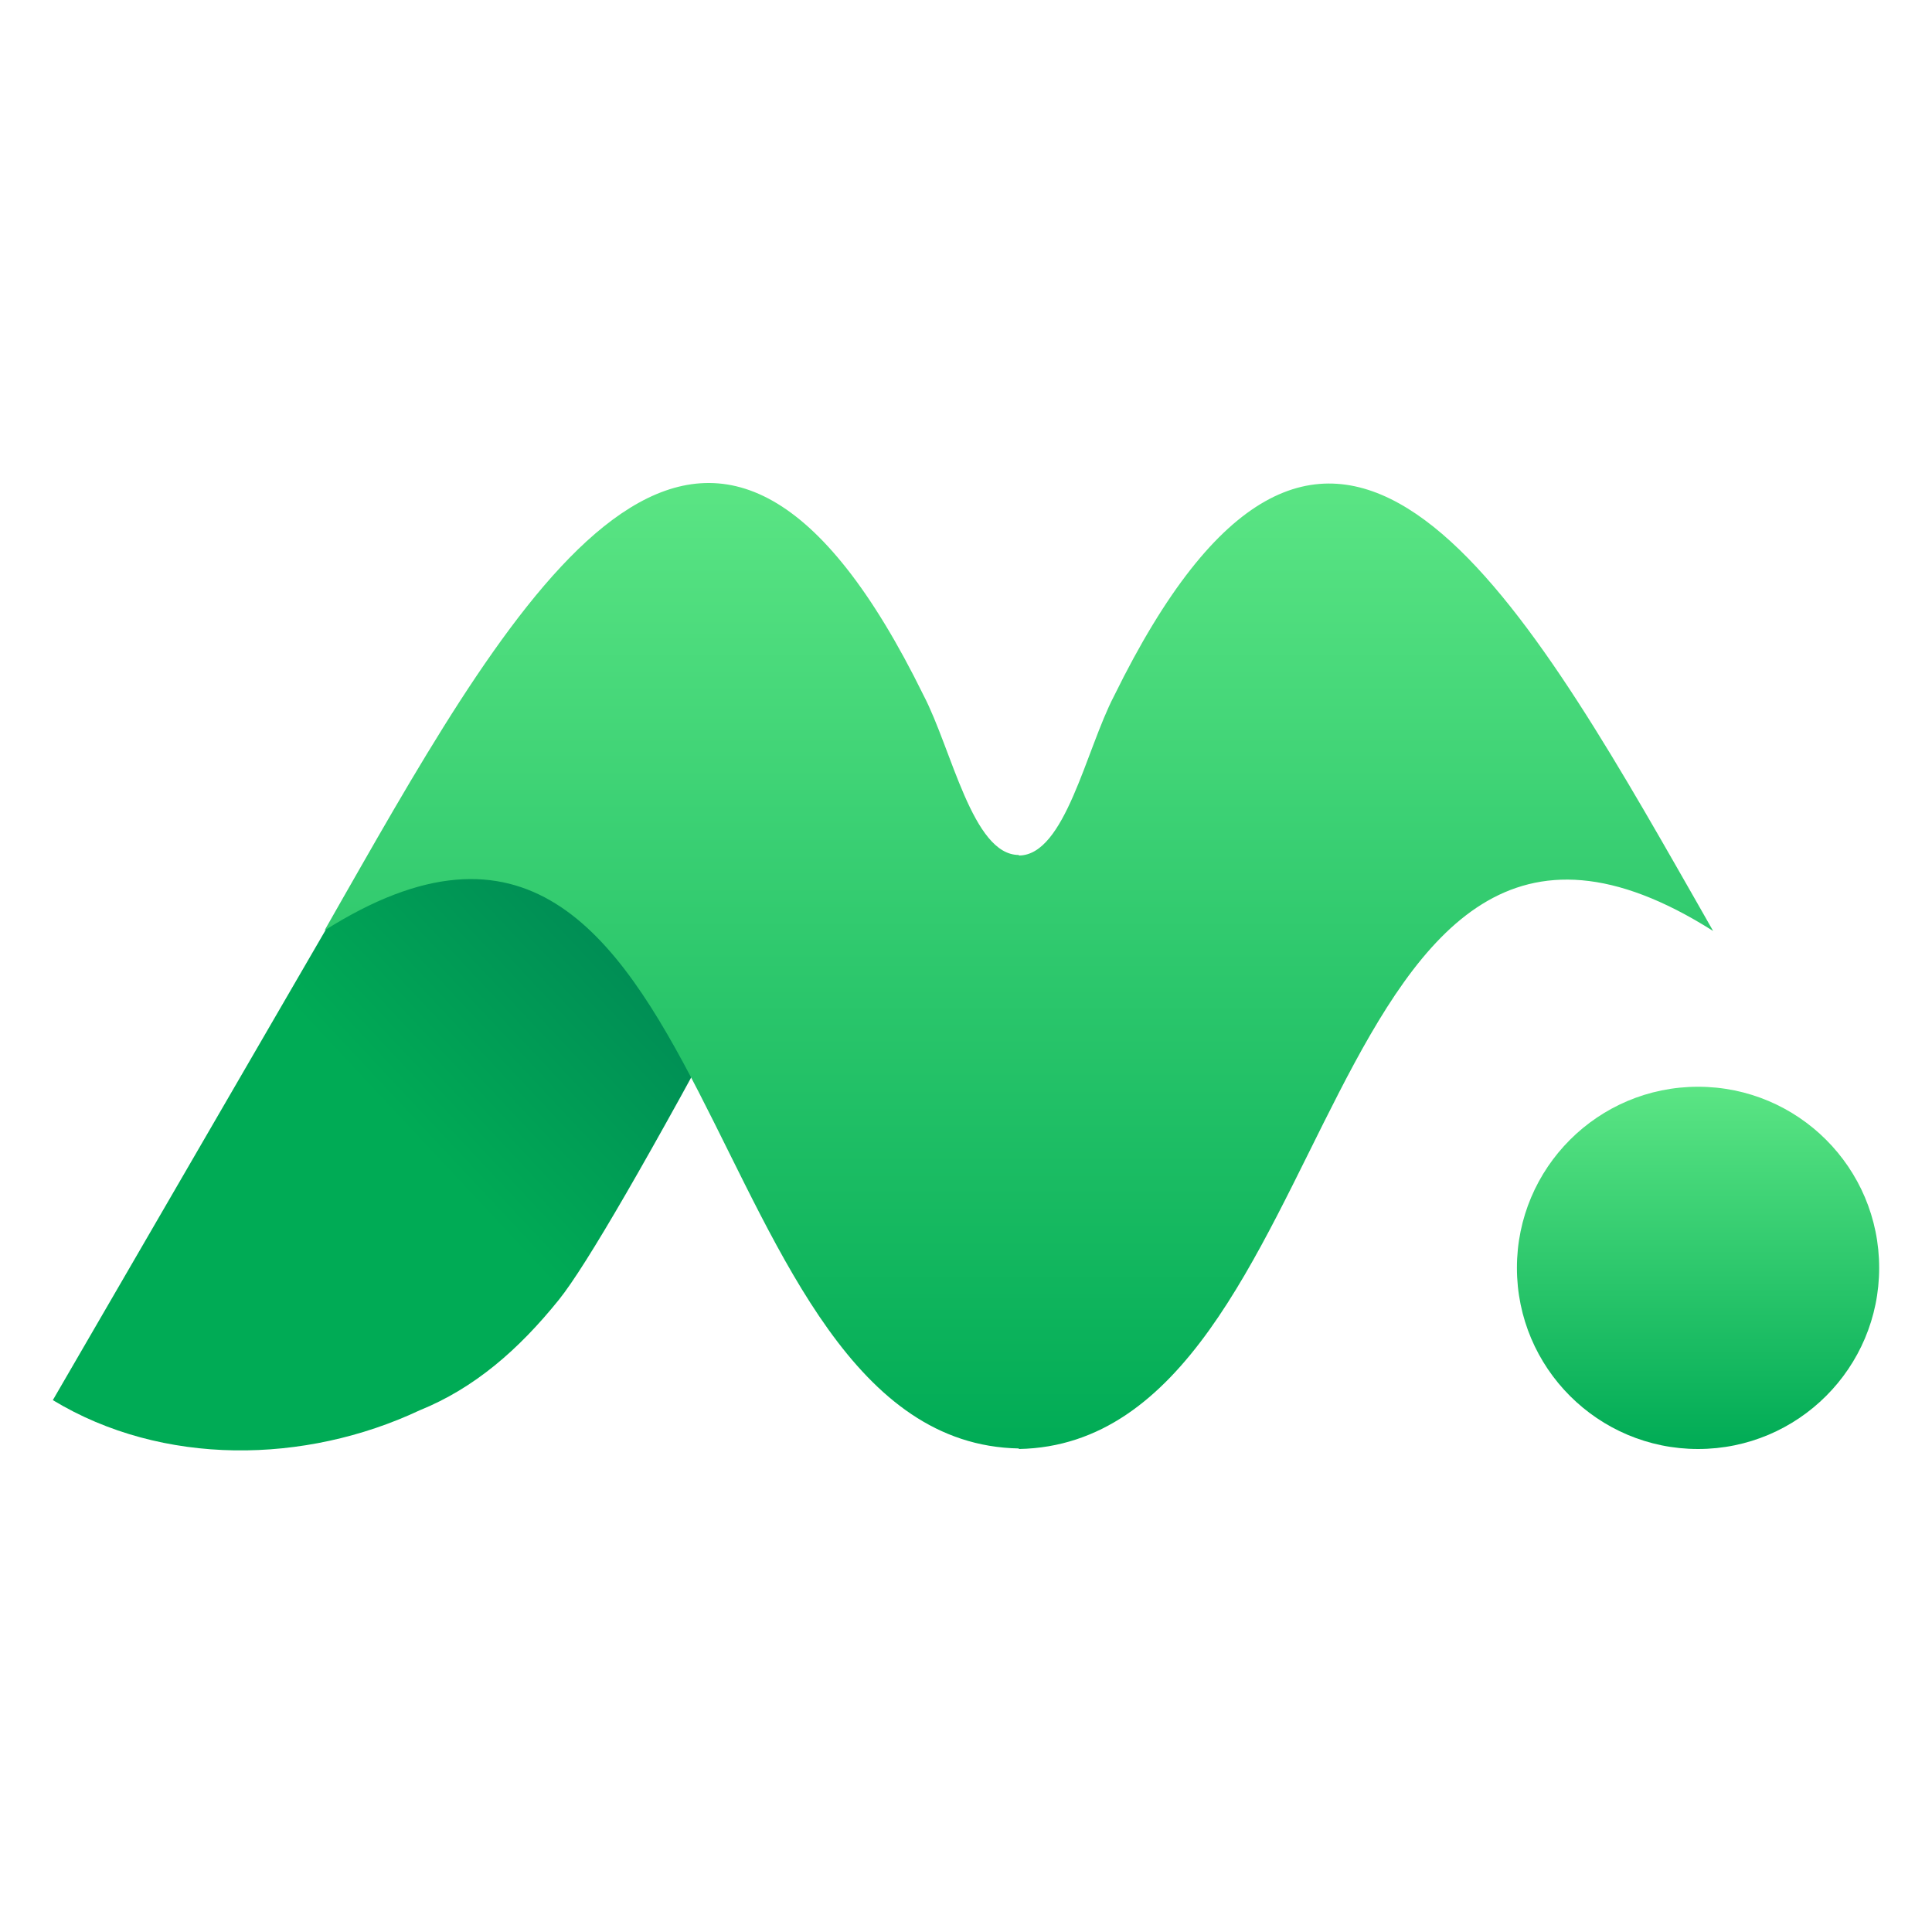
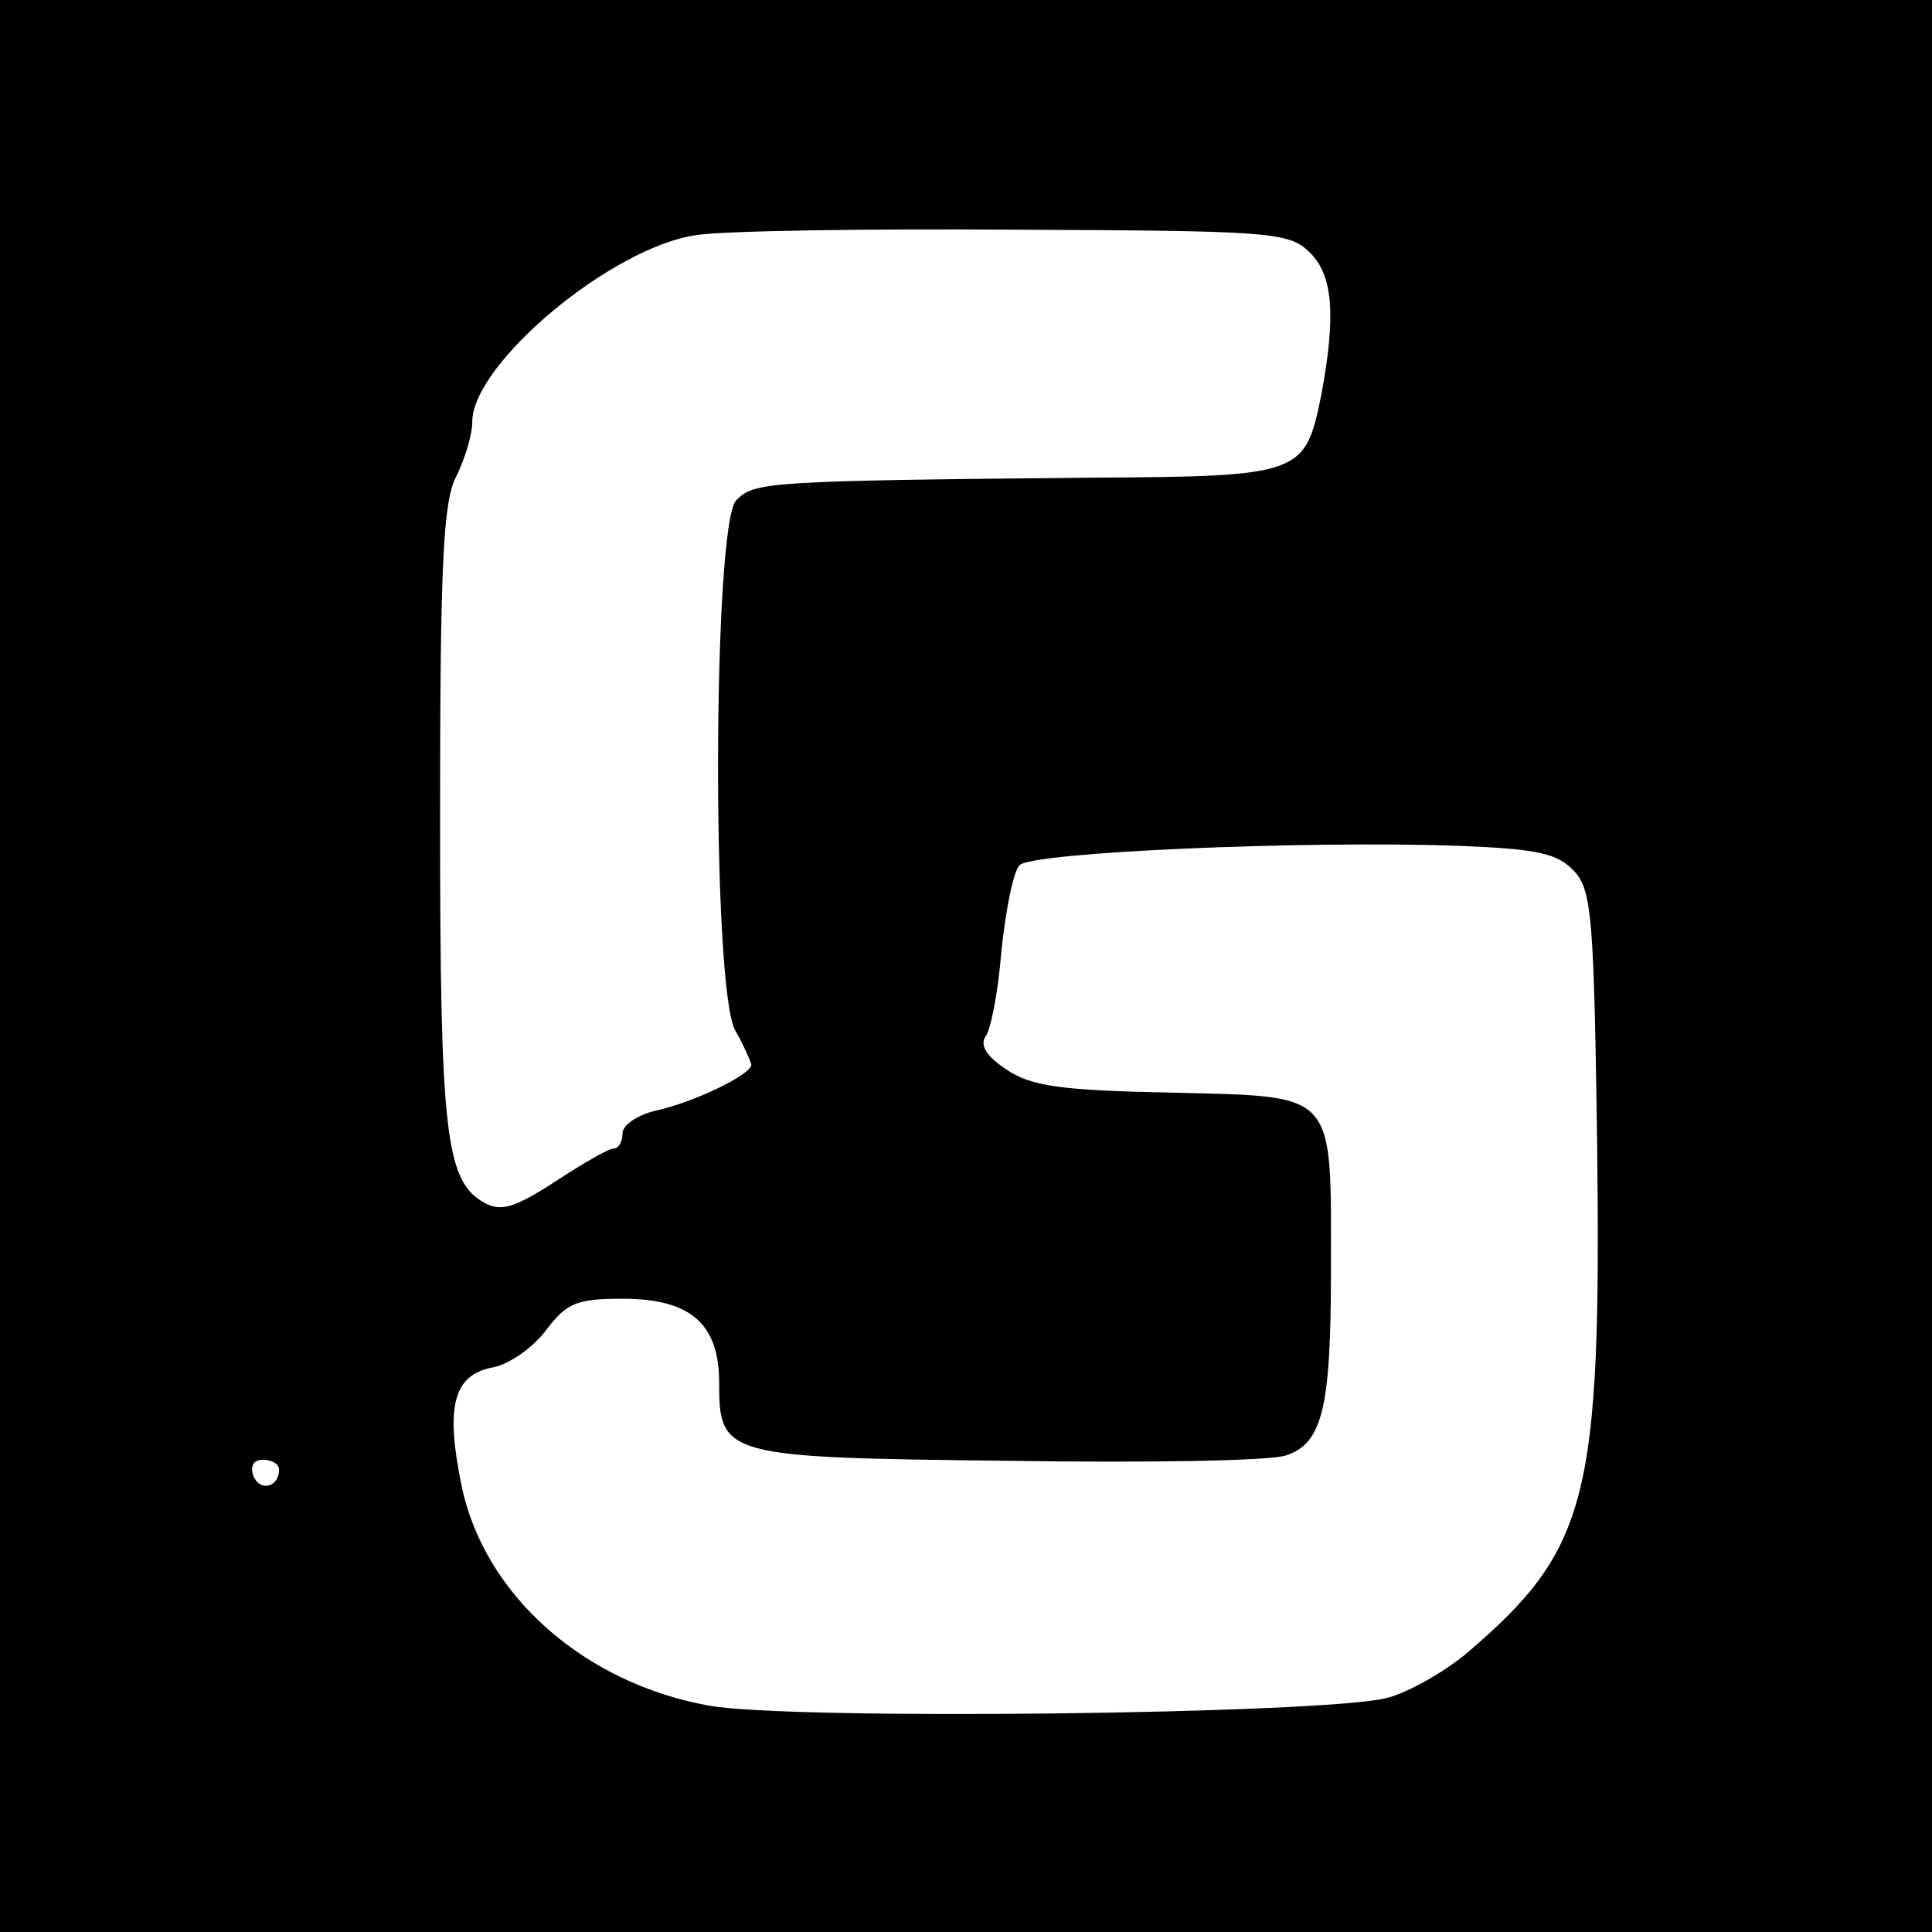
- <svg xmlns="http://www.w3.org/2000/svg" height="512" viewBox="0 0 512 512" width="512">
-   <linearGradient id="a" x1="100%" x2="50%" y1="5.663%" y2="50%">
-     <stop offset="0" stop-color="#007b55" />
-     <stop offset="1" stop-color="#00ab55" />
-   </linearGradient>
-   <linearGradient id="b" x1="50%" x2="50%" y1="0%" y2="100%">
-     <stop offset="0" stop-color="#5be584" />
-     <stop offset="1" stop-color="#00ab55" />
-   </linearGradient>
-   <g fill="none" fill-rule="evenodd" transform="translate(14 128)">
-     <path d="m92.807 83.107c44.289 22.889 46.308 23.935 46.401 23.98.012.009.642.333 44.793 23.153-26.072 48.54-42.693 77.266-49.868 86.179-10.759 13.37-22.495 23.493-36.93 29.334-30.346 14.262-68.07 14.929-97.202-2.704z" fill="url(#a)" />
-     <g fill="url(#b)">
-       <path d="m430.31 101.726c-46.271-80.956-94.1-157.228-149.043-45.344-7.516 14.383-12.995 42.337-25.267 42.337v-.142c-12.272 0-17.749-27.953-25.265-42.337-54.945-111.885-102.774-35.612-149.045 45.344-3.482 6.105-6.827 11.932-9.69 16.996 106.038-67.127 97.11 135.666 184 137.278v.142c86.891-1.611 77.962-204.405 184-137.28-2.861-5.062-6.206-10.889-9.69-16.994" />
-       <path d="m436 256c26.509 0 48-21.491 48-48s-21.491-48-48-48-48 21.491-48 48 21.491 48 48 48" />
-     </g>
+ <svg xmlns="http://www.w3.org/2000/svg" version="1.0" width="180pt" height="180pt" viewBox="0 0 180 180" preserveAspectRatio="xMidYMid meet">
+   <g transform="translate(0,180) scale(0.1,-0.1)" fill="#000000" stroke="none">
+     <path d="M0 900 l0 -900 900 0 900 0 0 900 0 900 -900 0 -900 0 0 -900z m1219 666 c23 -21 26 -59 12 -134 -15 -74 -18 -76 -213 -77 -305 -3 -315 -4 -332 -21 -22 -22 -23 -455 -1 -494 8 -14 14 -28 15 -32 0 -9 -53 -35 -90 -43 -16 -4 -30 -13 -30 -21 0 -8 -4 -14 -8 -14 -5 0 -29 -14 -55 -31 -37 -24 -50 -28 -65 -20 -37 20 -42 63 -42 361 0 236 3 293 15 316 8 16 15 39 15 51 0 54 130 163 209 174 26 4 159 6 297 5 233 -1 254 -2 273 -20z m248 -578 c16 -18 18 -43 21 -252 4 -331 -8 -379 -120 -475 -21 -18 -56 -38 -76 -43 -59 -15 -556 -21 -632 -7 -116 21 -209 103 -230 205 -15 73 -8 103 29 110 16 3 38 19 50 35 19 25 28 29 71 29 63 0 90 -23 90 -78 0 -69 5 -70 270 -73 129 -2 245 0 258 5 34 11 42 44 42 171 0 170 7 163 -147 167 -105 2 -133 6 -156 22 -18 12 -24 22 -19 30 5 6 12 42 15 80 4 38 11 74 17 80 12 12 263 23 408 18 76 -3 93 -7 109 -24z m-1207 -557 c0 -17 -18 -21 -24 -6 -3 9 0 15 9 15 8 0 15 -4 15 -9z" />
  </g>
</svg>
